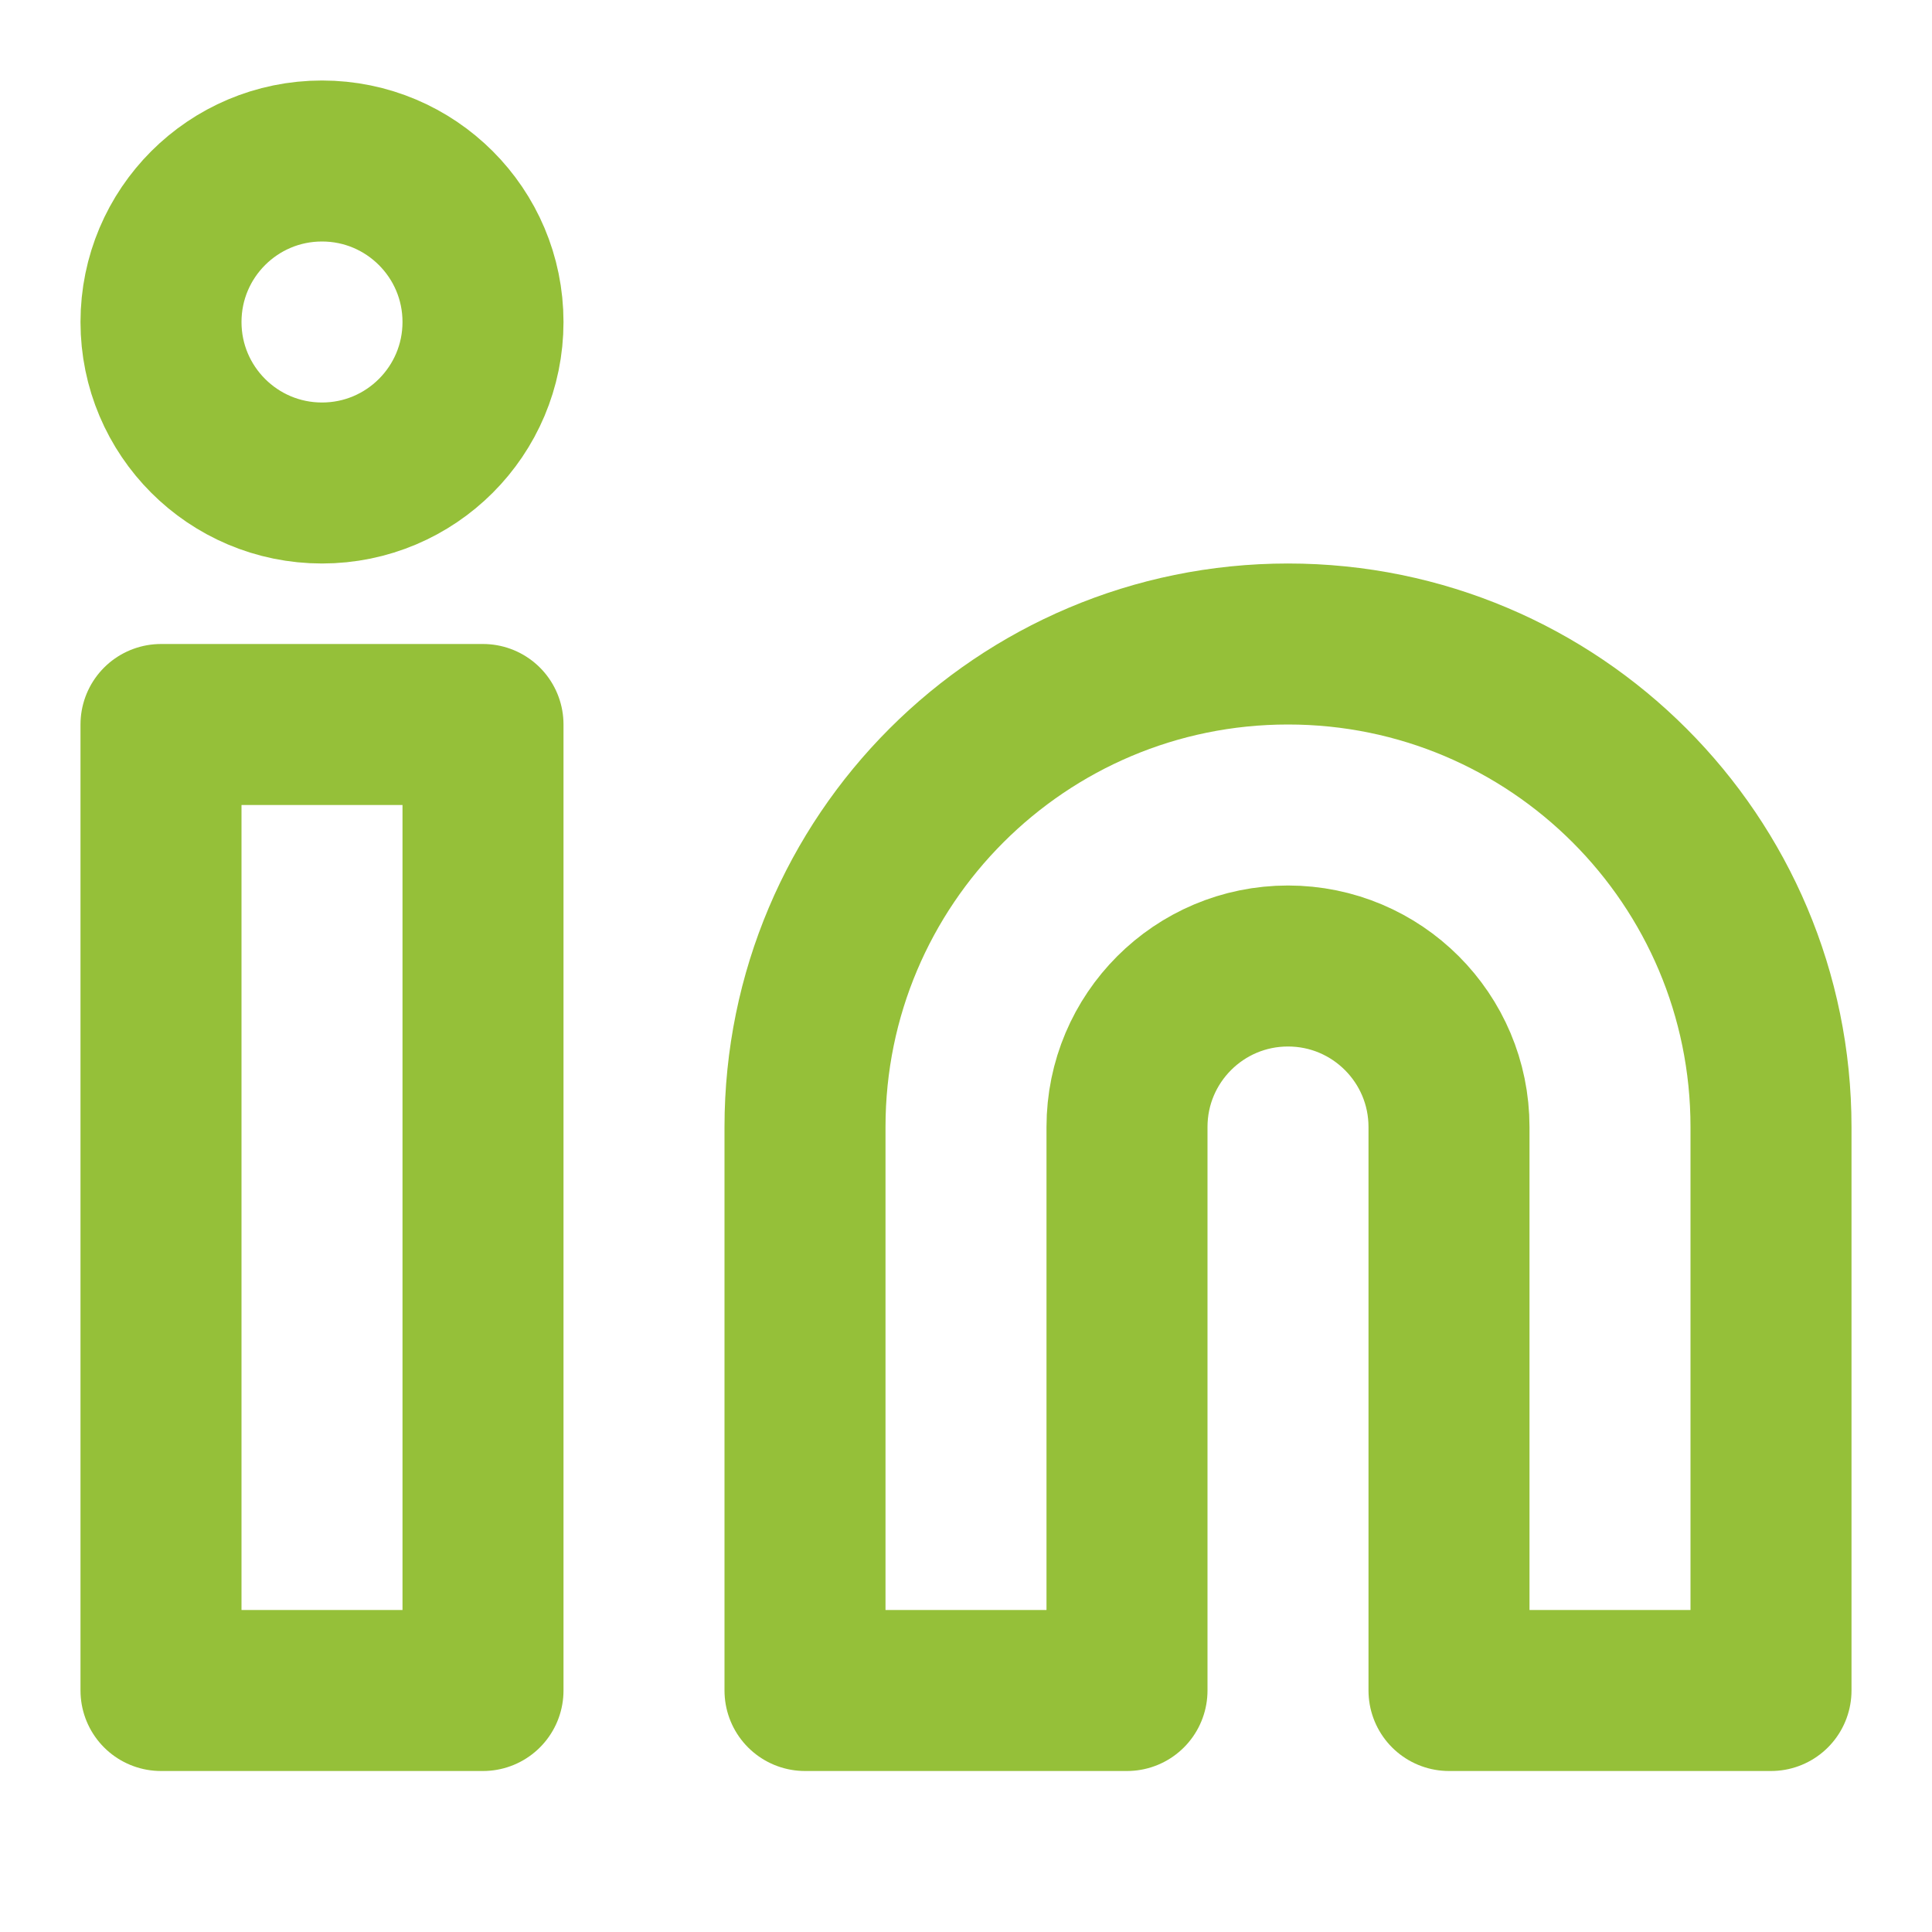
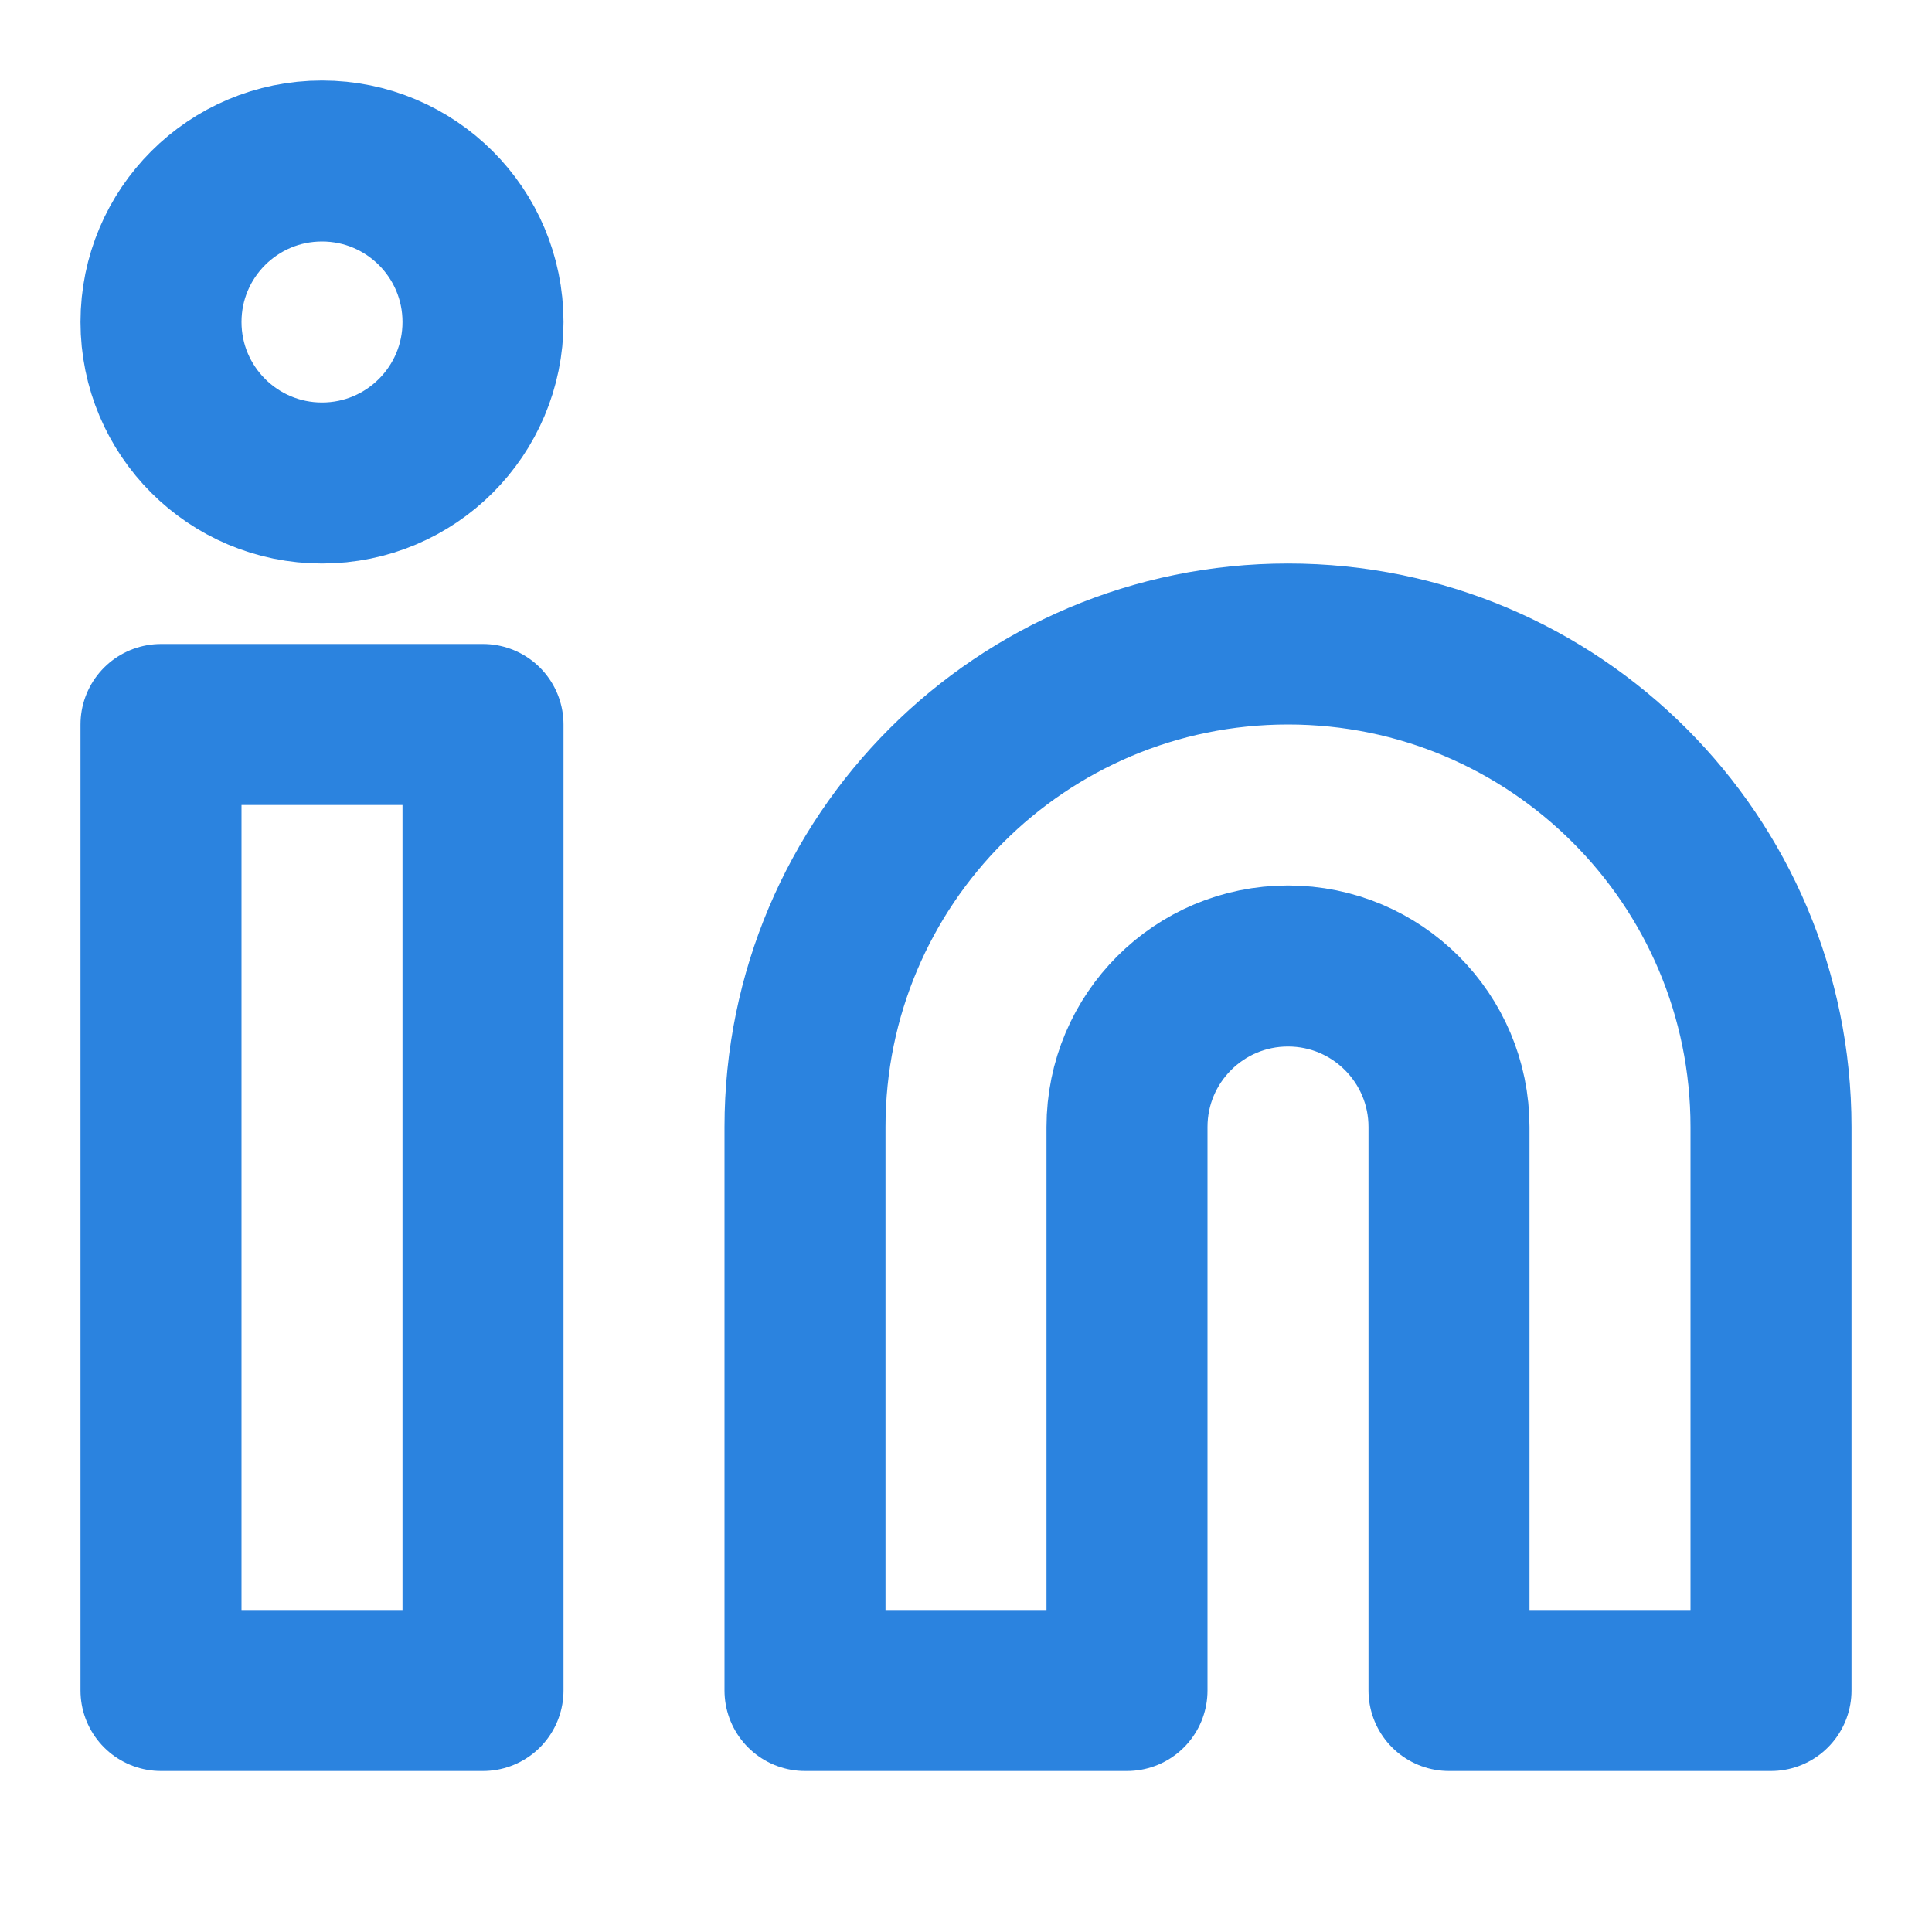
- <svg xmlns="http://www.w3.org/2000/svg" width="32" height="32" viewBox="0 0 24 24" fill="none" stroke="rgb(149, 192, 57)" stroke-width="2" stroke-linecap="round" stroke-linejoin="round" class="feather feather-linkedin">
+ <svg xmlns="http://www.w3.org/2000/svg" width="32" height="32" viewBox="0 0 24 24" fill="none" stroke="rgb(43, 131, 223)" stroke-width="2" stroke-linecap="round" stroke-linejoin="round" class="feather feather-linkedin">
  <path d="M16 8a6 6 0 0 1 6 6v7h-4v-7a2 2 0 0 0-2-2 2 2 0 0 0-2 2v7h-4v-7a6 6 0 0 1 6-6z" />
  <rect x="2" y="9" width="4" height="12" />
  <circle cx="4" cy="4" r="2" />
</svg>
